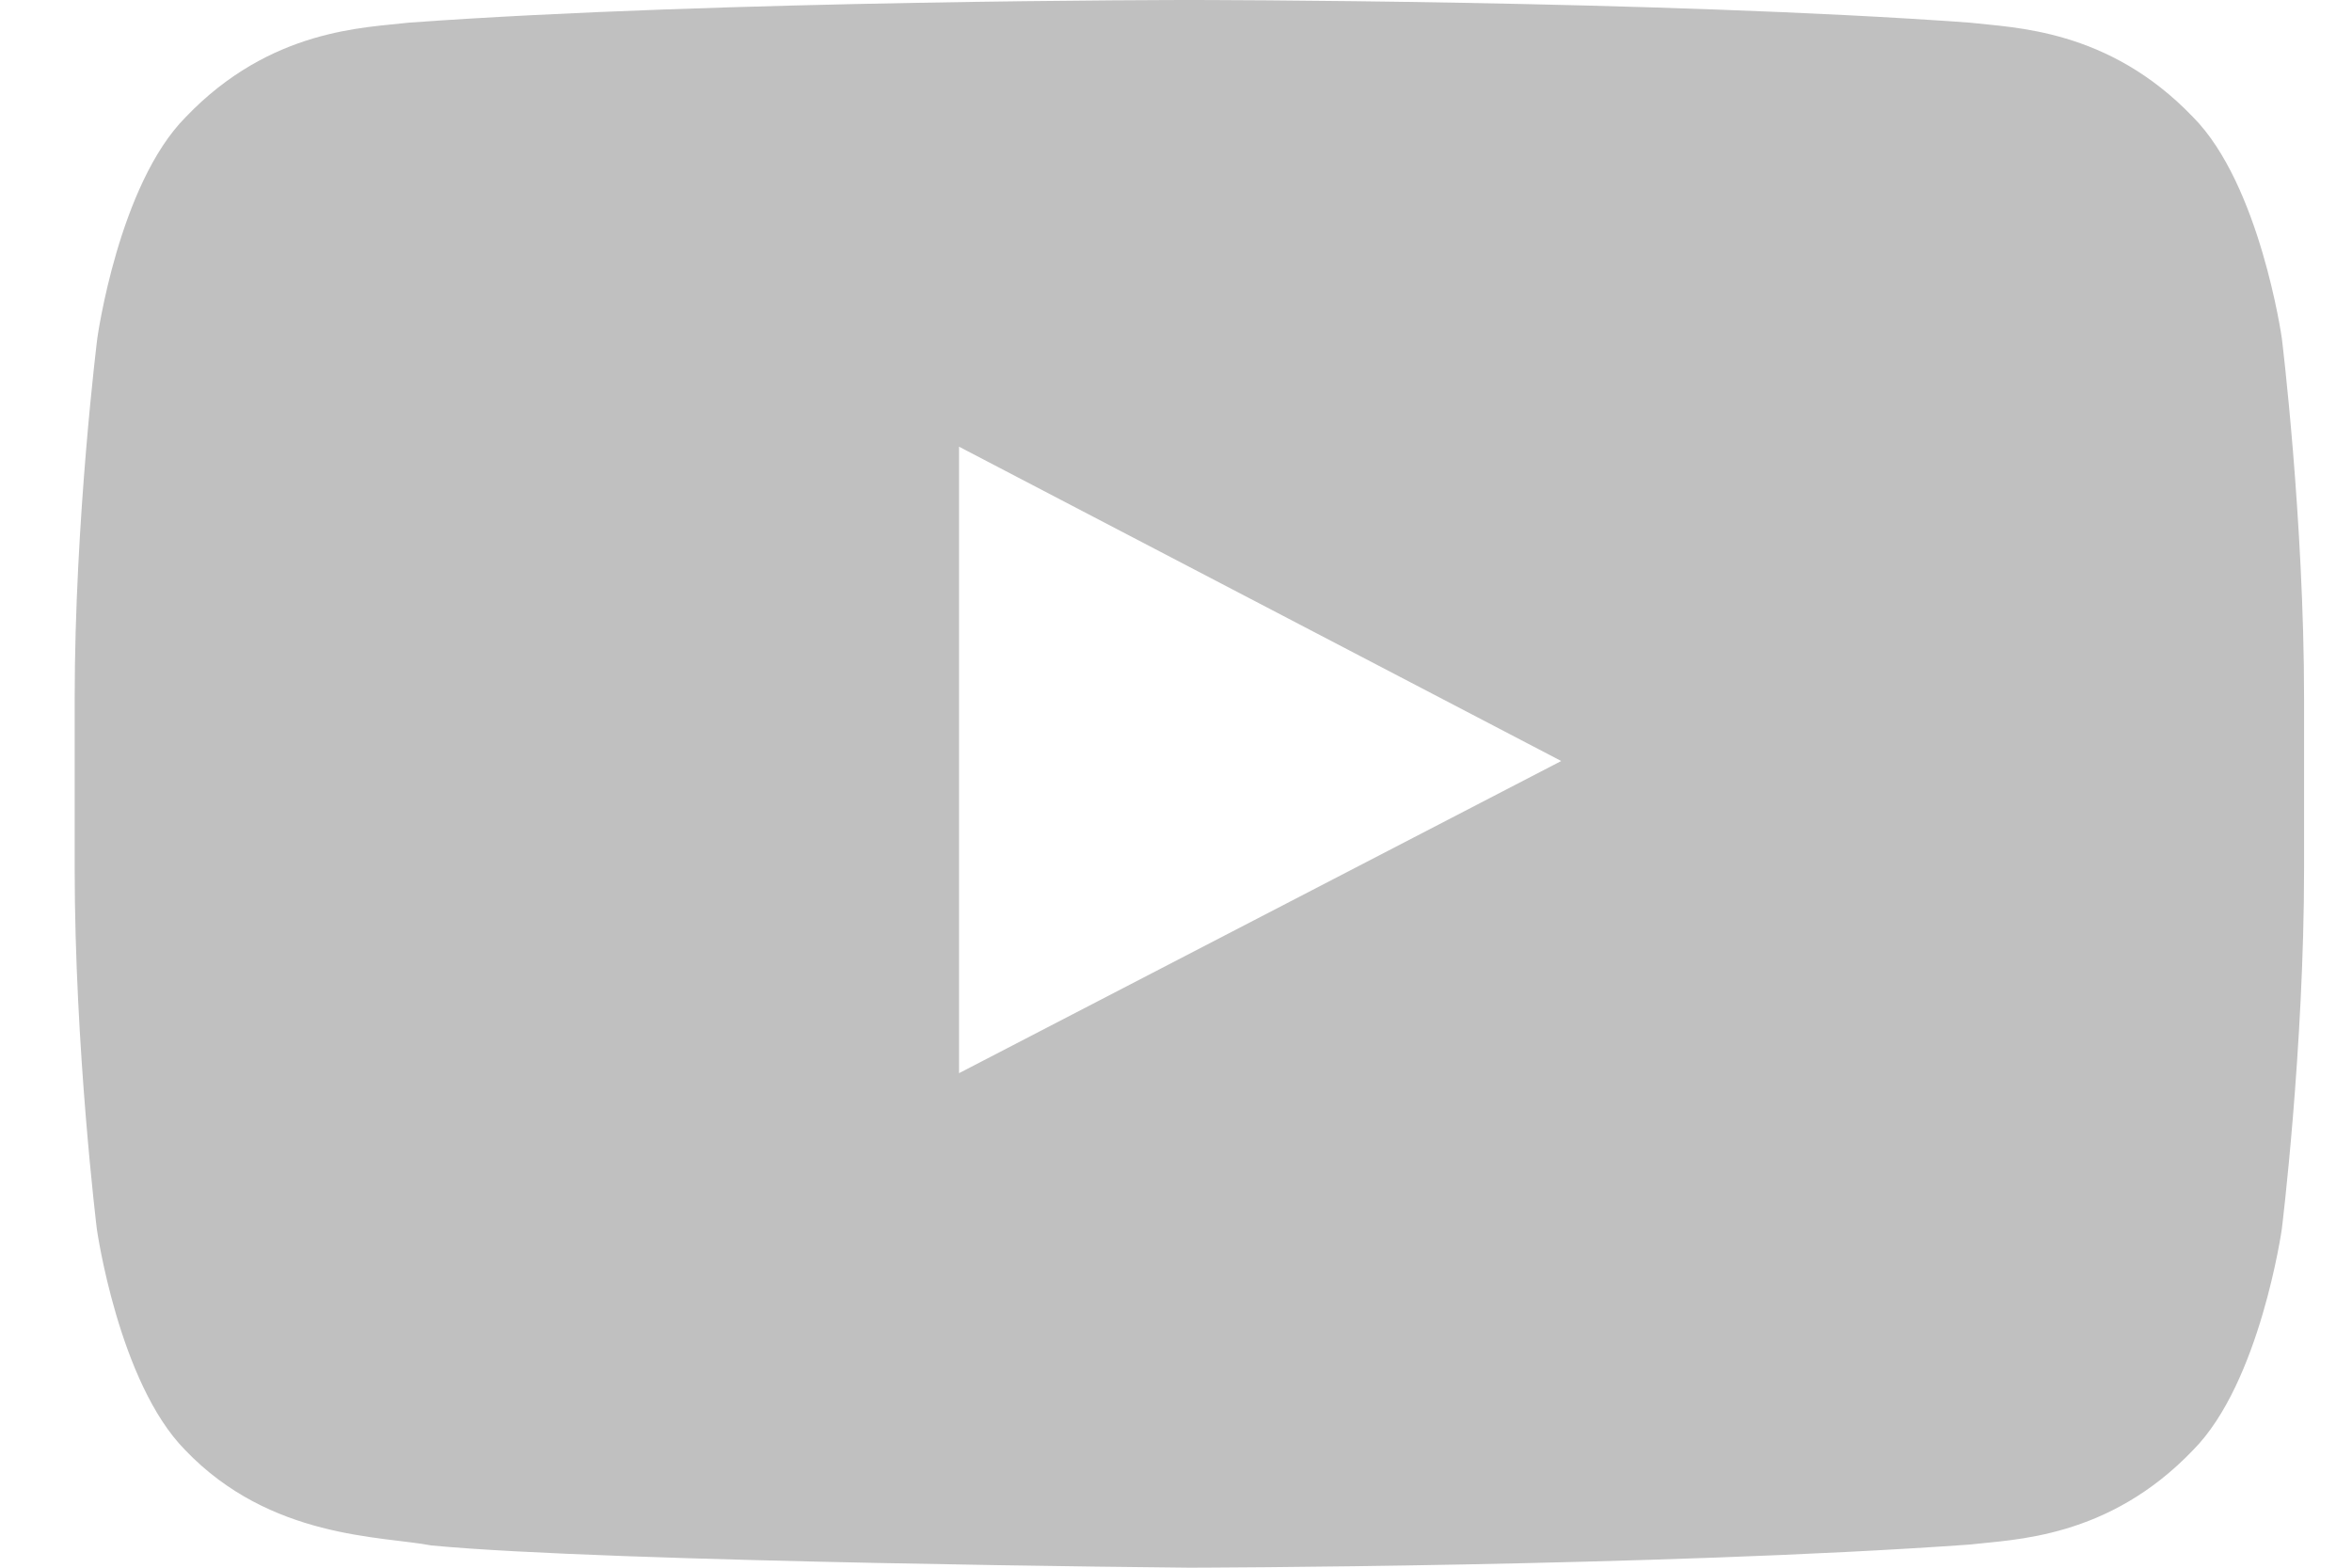
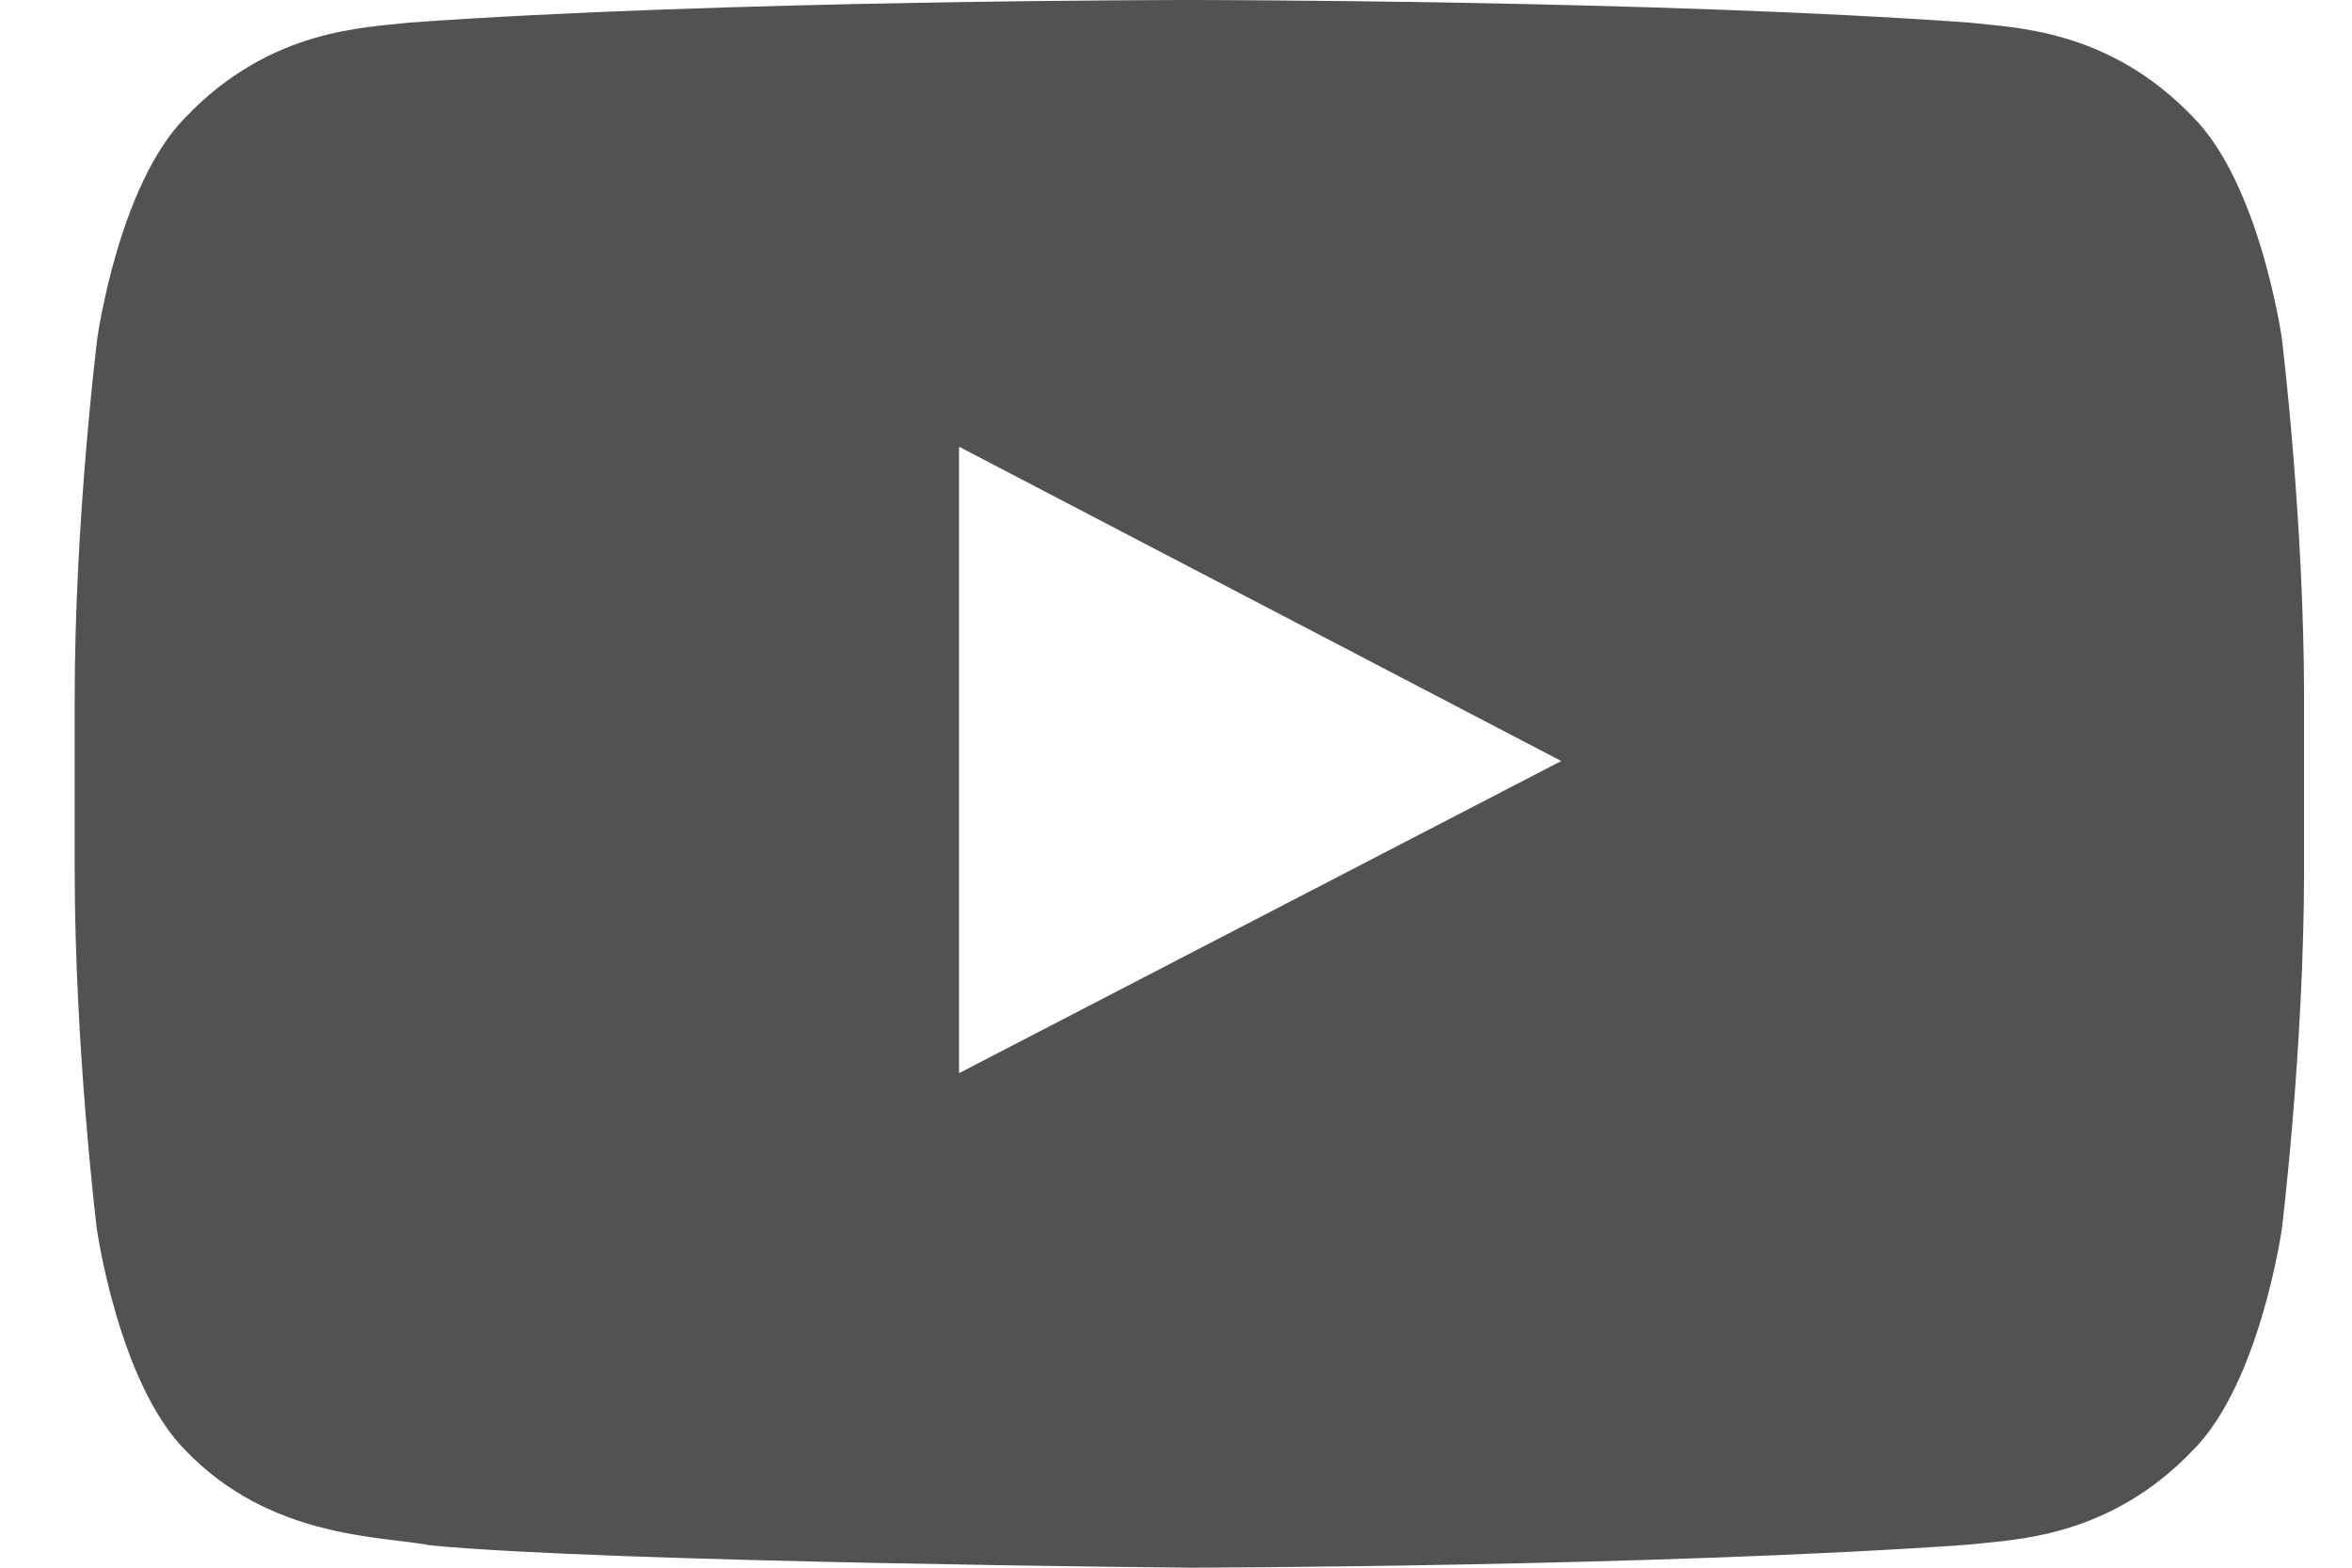
<svg xmlns="http://www.w3.org/2000/svg" width="24" height="16" viewBox="0 0 24 16" fill="none">
-   <path d="M23.284 3.452C23.284 3.452 23.062 1.884 22.378 1.195C21.511 0.289 20.543 0.284 20.098 0.231C16.917 -1.27121e-07 12.141 0 12.141 0H12.132C12.132 0 7.355 -1.27121e-07 4.174 0.231C3.73 0.284 2.761 0.289 1.895 1.195C1.21 1.884 0.993 3.452 0.993 3.452C0.993 3.452 0.762 5.296 0.762 7.136V8.86C0.762 10.699 0.988 12.543 0.988 12.543C0.988 12.543 1.21 14.112 1.89 14.8C2.757 15.707 3.894 15.676 4.401 15.773C6.222 15.947 12.136 16 12.136 16C12.136 16 16.917 15.991 20.098 15.764C20.543 15.711 21.511 15.707 22.378 14.8C23.062 14.112 23.284 12.543 23.284 12.543C23.284 12.543 23.511 10.704 23.511 8.86V7.136C23.511 5.296 23.284 3.452 23.284 3.452ZM9.786 10.953V4.559L15.931 7.767L9.786 10.953Z" fill="#C0C0C0" />
+   <path d="M23.284 3.452C23.284 3.452 23.062 1.884 22.378 1.195C21.511 0.289 20.543 0.284 20.098 0.231C16.917 -1.27121e-07 12.141 0 12.141 0H12.132C12.132 0 7.355 -1.27121e-07 4.174 0.231C3.73 0.284 2.761 0.289 1.895 1.195C1.21 1.884 0.993 3.452 0.993 3.452C0.993 3.452 0.762 5.296 0.762 7.136V8.86C0.762 10.699 0.988 12.543 0.988 12.543C0.988 12.543 1.21 14.112 1.89 14.8C2.757 15.707 3.894 15.676 4.401 15.773C6.222 15.947 12.136 16 12.136 16C12.136 16 16.917 15.991 20.098 15.764C20.543 15.711 21.511 15.707 22.378 14.8C23.062 14.112 23.284 12.543 23.284 12.543C23.284 12.543 23.511 10.704 23.511 8.86V7.136C23.511 5.296 23.284 3.452 23.284 3.452ZM9.786 10.953V4.559L15.931 7.767L9.786 10.953Z" fill="#525252" />
</svg>
